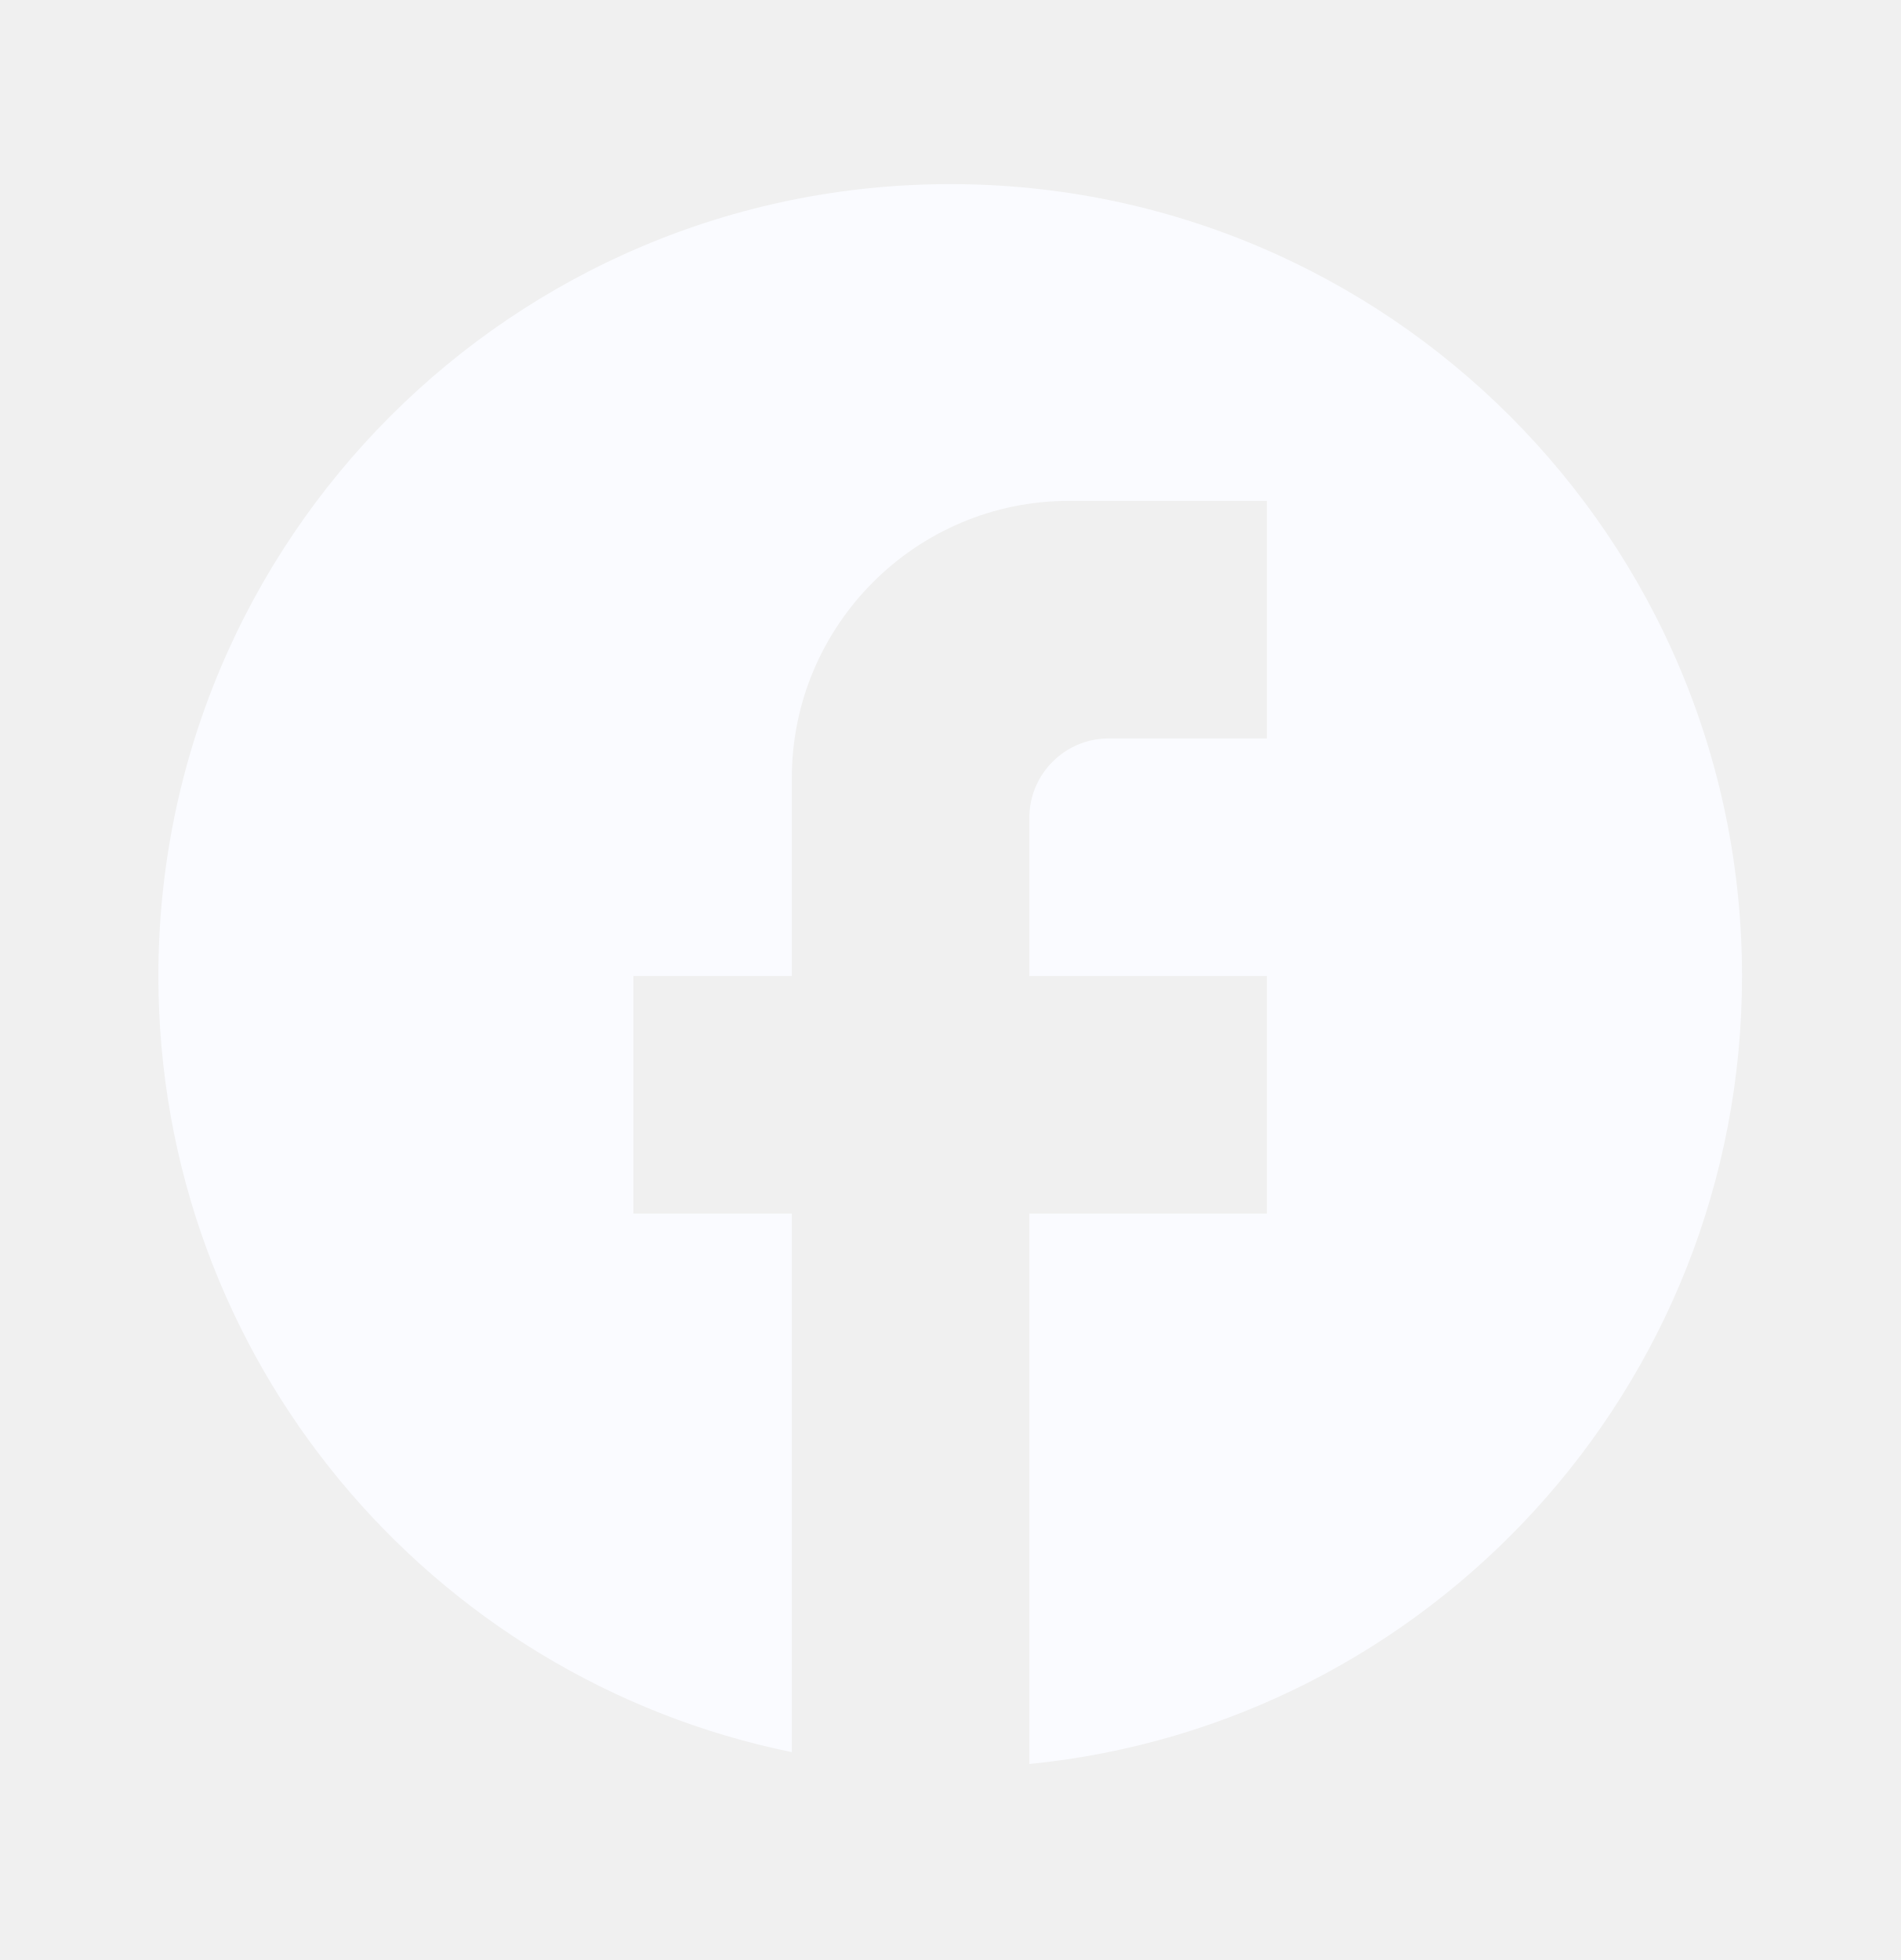
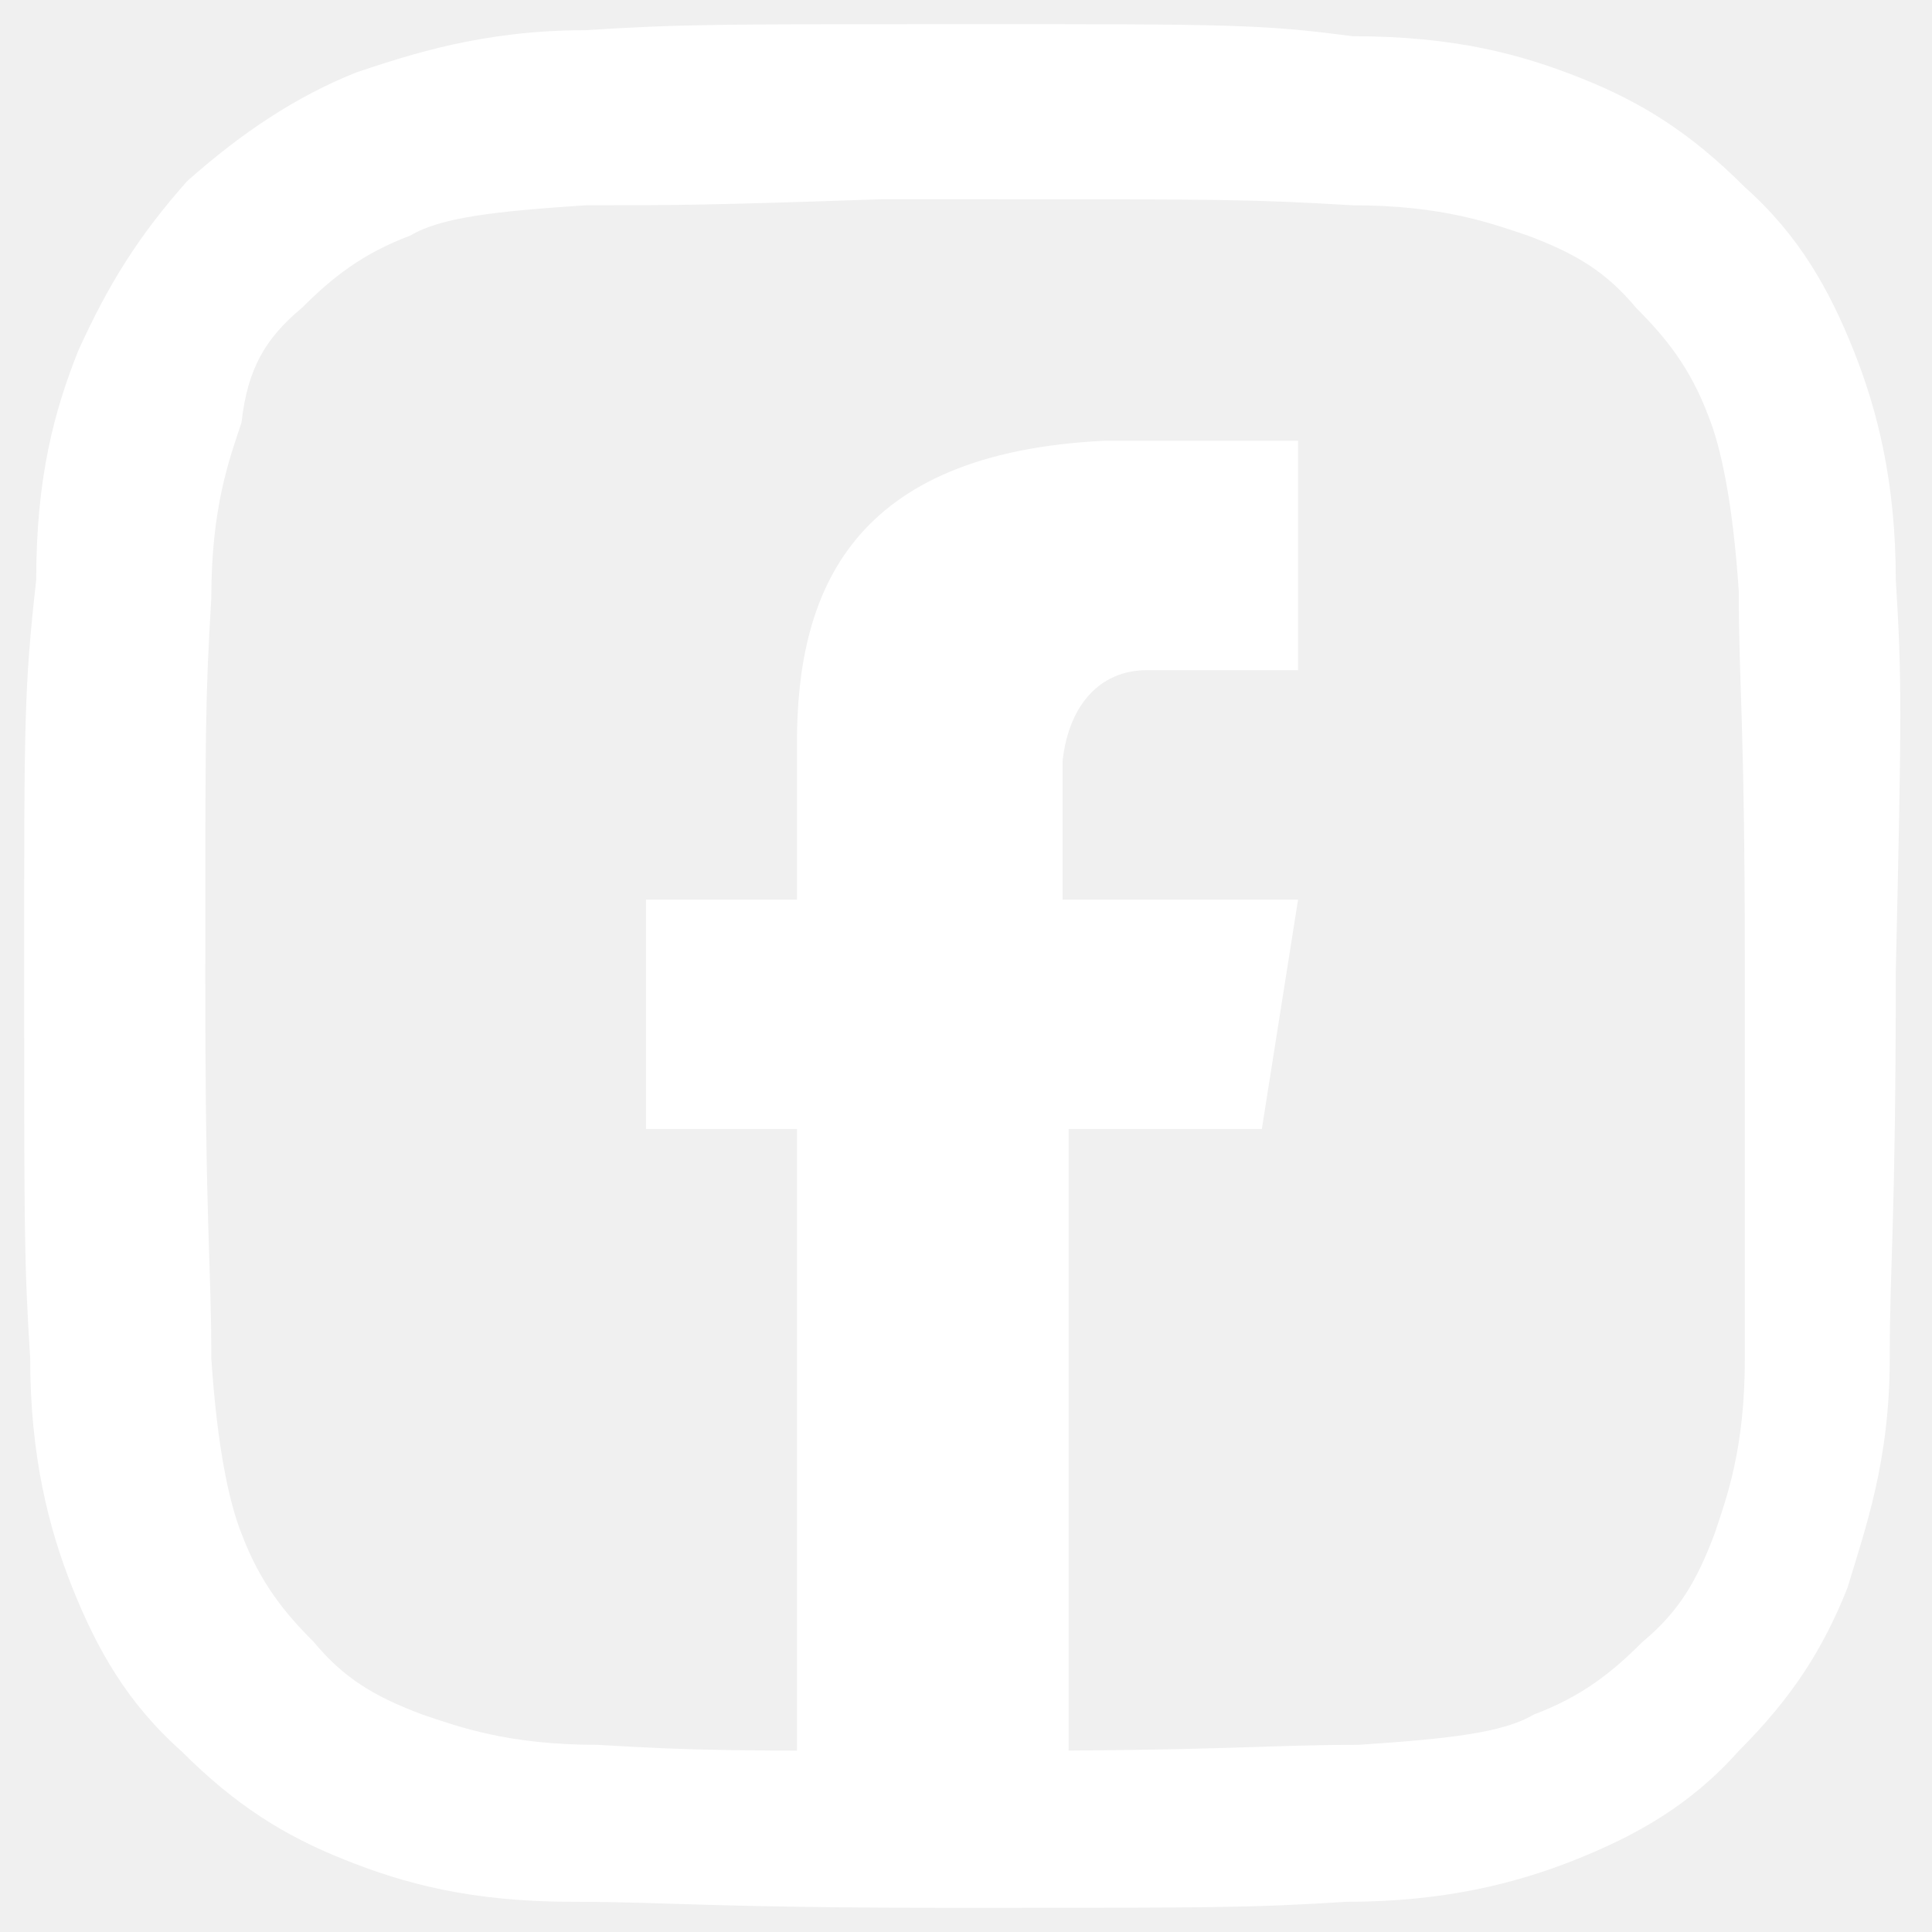
- <svg xmlns="http://www.w3.org/2000/svg" width="32" height="33" viewBox="0 0 32 33" fill="none">
-   <path d="M29.333 16.433C29.333 9.073 23.36 3.1 16 3.1C8.64 3.1 2.667 9.073 2.667 16.433C2.667 22.886 7.253 28.26 13.333 29.5V20.433H10.666V16.433H13.333V13.1C13.333 10.526 15.427 8.433 18 8.433H21.333V12.433H18.666C17.933 12.433 17.333 13.033 17.333 13.766V16.433H21.333V20.433H17.333V29.7C24.067 29.033 29.333 23.353 29.333 16.433Z" fill="#FAFBFF" />
+ <svg xmlns="http://www.w3.org/2000/svg" version="1.1" id="Capa_1" x="0px" y="0px" viewBox="0 0 32 32" style="enable-background:new 0 0 32 32;" xml:space="preserve">
+   <style type="text/css">
+ 	.st0{fill:#FFFFFF;}
+ </style>
+   <g>
+     <path class="st0" d="M31.4,9.6c0-1.6-0.3-2.8-0.7-3.8c-0.4-1-0.9-1.9-1.8-2.7c-0.9-0.9-1.7-1.4-2.7-1.8c-1-0.4-2.1-0.7-3.8-0.7   c-1.5-0.2-2.1-0.2-6.3-0.2c-4.3,0-4.8,0-6.4,0.1C8,0.5,6.8,0.9,5.9,1.2C4.9,1.6,4,2.2,3.1,3C2.3,3.9,1.8,4.7,1.3,5.8   c-0.4,1-0.7,2.1-0.7,3.8c-0.2,1.8-0.2,2.3-0.2,6.5c0,4.3,0,4.8,0.1,6.4c0,1.6,0.3,2.8,0.7,3.8c0.4,1,0.9,1.9,1.8,2.7   c0.9,0.9,1.7,1.4,2.7,1.8c1,0.4,2.1,0.7,3.8,0.7c1.6,0,2.2,0.1,6.4,0.1c4.2,0,4.8,0,6.4-0.1c1.6,0,2.8-0.3,3.8-0.7   c1-0.4,1.9-0.9,2.7-1.8c0.9-0.9,1.4-1.7,1.8-2.7c0.3-1,0.7-2.1,0.7-3.8c0-1.6,0.1-2.2,0.1-6.4C31.5,11.8,31.5,11.2,31.4,9.6z    M28.9,22.5c0,1.5-0.3,2.3-0.5,2.9c-0.3,0.8-0.6,1.3-1.2,1.8c-0.5,0.5-1,0.9-1.8,1.2c-0.5,0.3-1.4,0.4-2.9,0.5   c-1.6,0-2.1,0.1-6.3,0.1c-4.2,0-4.6,0-6.3-0.1c-1.5,0-2.3-0.3-2.9-0.5c-0.8-0.3-1.3-0.6-1.8-1.2c-0.5-0.5-0.9-1-1.2-1.8   c-0.2-0.5-0.4-1.4-0.5-2.9c0-1.6-0.1-2.1-0.1-6.3c0-4.2,0-4.6,0.1-6.3c0-1.5,0.3-2.3,0.5-2.9C4.1,6.1,4.4,5.6,5,5.1   c0.5-0.5,1-0.9,1.8-1.2c0.5-0.3,1.4-0.4,2.9-0.5c1.5,0,2,0,4.9-0.1h1.5c4.2,0,4.6,0,6.3,0.1c1.5,0,2.3,0.3,2.9,0.5   c0.8,0.3,1.3,0.6,1.8,1.2c0.5,0.5,0.9,1,1.2,1.8c0.2,0.5,0.4,1.4,0.5,2.9c0,1.6,0.1,2.1,0.1,6.3C28.9,20.3,28.9,20.8,28.9,22.5z" />
+     <path class="st0" d="M19,11.1h2.5V7.3h-3.2v0c-4.2,0.2-5.1,2.5-5.1,5h0v2.6h-2.5v3.8h2.5v11.5h4.5V18.7h3.2l0.6-3.8h-3.9v-2.3   C17.7,11.7,18.2,11.1,19,11.1z" />
+   </g>
</svg>
